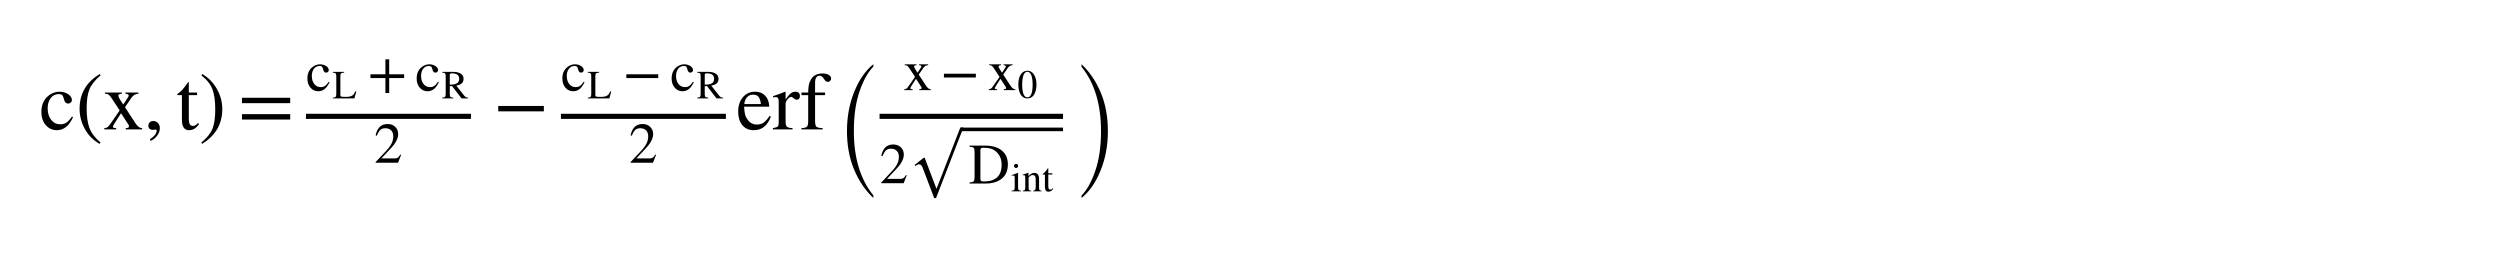
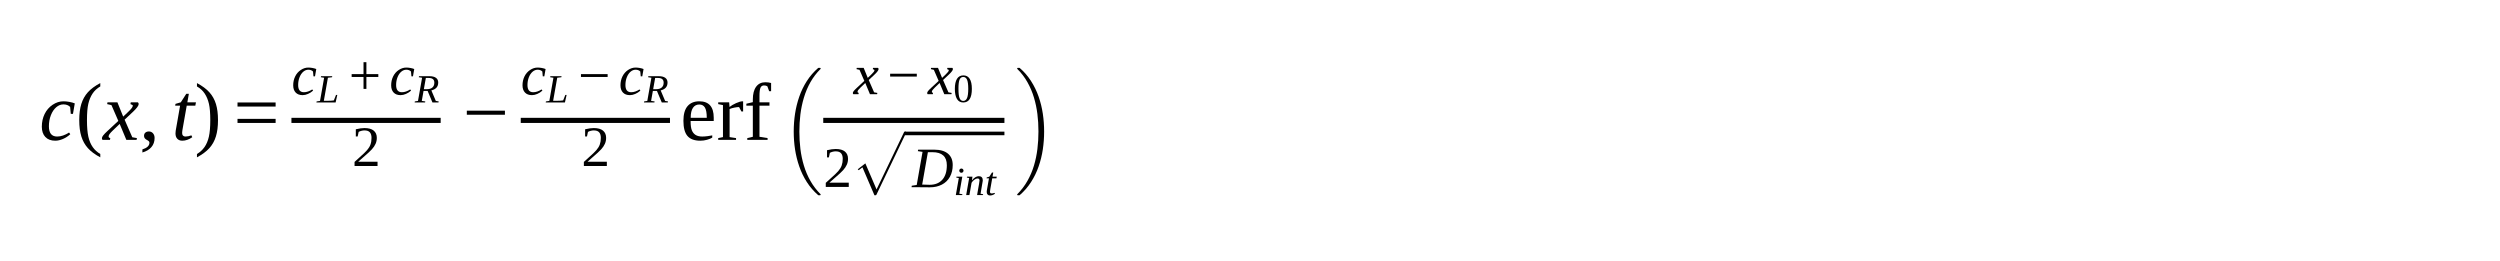
<svg xmlns="http://www.w3.org/2000/svg" xmlns:xlink="http://www.w3.org/1999/xlink" width="457.92pt" height="47.664pt" viewBox="0 0 457.92 47.664" version="1.1">
  <defs>
    <style type="text/css">*{stroke-linejoin: round; stroke-linecap: butt}</style>
  </defs>
  <g id="figure_1">
    <g id="patch_1">
      <path d="M 0 47.664  L 457.92 47.664  L 457.92 0  L 0 0  L 0 47.664  z " style="fill: none" />
    </g>
    <g id="axes_1" />
    <g id="text_1">
-       <g transform="translate(7.2 23.766) scale(0.15 -0.15)">
+       <g transform="translate(7.2 25.641) scale(0.15 -0.15)">
        <defs>
-           <path id="STIXGeneral-Regular-63" d="M 2547 998  L 2637 941  Q 2362 403 2112 205  Q 1786 -64 1376 -64  Q 845 -64 502 336  Q 160 736 160 1357  Q 160 2170 698 2618  Q 1094 2944 1562 2944  Q 1965 2944 2256 2749  Q 2547 2554 2547 2285  Q 2547 2176 2457 2096  Q 2368 2016 2246 2016  Q 2022 2016 1939 2310  L 1901 2451  Q 1850 2630 1773 2694  Q 1696 2758 1523 2758  Q 1133 2758 893 2451  Q 653 2144 653 1645  Q 653 1094 928 745  Q 1203 397 1645 397  Q 1920 397 2118 528  Q 2317 659 2547 998  z " transform="scale(0.015625)" />
-           <path id="STIXGeneral-Regular-28" d="M 1946 -1030  L 1869 -1133  Q 1126 -710 716 32  Q 307 774 307 1613  Q 307 3386 1888 4326  L 1946 4224  Q 1293 3667 1075 3126  Q 858 2586 858 1632  Q 858 685 1082 96  Q 1306 -493 1946 -1030  z " transform="scale(0.015625)" />
-           <path id="STIXGeneral-Regular-78" d="M 3066 0  L 1779 0  L 1779 96  Q 1939 109 1987 137  Q 2035 166 2035 250  Q 2035 307 1997 365  L 1414 1261  L 909 474  Q 781 275 781 211  Q 781 96 1037 96  L 1037 0  L 109 0  L 109 96  Q 269 109 355 169  Q 442 230 576 422  L 1306 1478  L 704 2400  Q 557 2624 454 2704  Q 352 2784 211 2784  L 154 2784  L 154 2880  L 1478 2880  L 1478 2784  Q 1203 2778 1203 2643  Q 1203 2509 1498 2074  Q 1581 1958 1587 1946  Q 1619 1990 1779 2227  Q 1811 2285 1856 2349  Q 1901 2413 1923 2451  Q 1946 2490 1971 2528  Q 1997 2566 2006 2595  Q 2016 2624 2016 2643  Q 2016 2765 1760 2784  L 1760 2880  L 2771 2880  L 2771 2784  Q 2445 2771 2253 2502  L 1722 1734  L 2541 480  Q 2790 96 3066 96  L 3066 0  z " transform="scale(0.015625)" />
-           <path id="STIXGeneral-Regular-2c" d="M 531 -902  L 467 -781  Q 998 -422 998 -96  Q 998 -13 909 -13  Q 883 -13 822 -25  Q 762 -38 723 -38  Q 352 -38 352 288  Q 352 454 457 553  Q 563 653 736 653  Q 954 653 1101 496  Q 1248 339 1248 96  Q 1248 -198 1053 -473  Q 858 -749 531 -902  z " transform="scale(0.015625)" />
-           <path id="STIXGeneral-Regular-74" d="M 1702 493  L 1786 422  Q 1478 -64 1011 -64  Q 448 -64 448 749  L 448 2675  L 109 2675  Q 83 2694 83 2720  Q 83 2771 192 2842  Q 435 2982 813 3526  Q 826 3546 874 3606  Q 922 3667 941 3706  Q 986 3706 986 3622  L 986 2880  L 1632 2880  L 1632 2675  L 986 2675  L 986 845  Q 986 538 1062 403  Q 1139 269 1318 269  Q 1510 269 1702 493  z " transform="scale(0.015625)" />
-           <path id="STIXGeneral-Regular-29" d="M 186 4224  L 262 4326  Q 992 3891 1408 3148  Q 1824 2406 1824 1581  Q 1824 -166 243 -1133  L 186 -1030  Q 845 -486 1059 54  Q 1274 595 1274 1562  Q 1274 2534 1059 3120  Q 845 3706 186 4224  z " transform="scale(0.015625)" />
-           <path id="STIXGeneral-Regular-3d" d="M 4077 2048  L 307 2048  L 307 2470  L 4077 2470  L 4077 2048  z M 4077 768  L 307 768  L 307 1190  L 4077 1190  L 4077 768  z " transform="scale(0.015625)" />
-           <path id="STIXGeneral-Regular-4c" d="M 3827 1114  L 3520 0  L 77 0  L 77 122  Q 429 141 531 256  Q 634 371 634 736  L 634 3494  Q 634 3872 541 3981  Q 448 4090 77 4115  L 77 4237  L 1888 4237  L 1888 4115  Q 1498 4090 1392 3984  Q 1286 3878 1286 3507  L 1286 538  Q 1286 358 1398 304  Q 1510 250 1862 250  L 2310 250  Q 3085 250 3392 640  Q 3520 813 3661 1114  L 3827 1114  z " transform="scale(0.015625)" />
-           <path id="STIXGeneral-Regular-2b" d="M 4070 1408  L 2400 1408  L 2400 -262  L 1978 -262  L 1978 1408  L 307 1408  L 307 1830  L 1978 1830  L 1978 3501  L 2400 3501  L 2400 1830  L 4070 1830  L 4070 1408  z " transform="scale(0.015625)" />
-           <path id="STIXGeneral-Regular-52" d="M 4224 0  L 3187 0  L 1664 1971  L 1306 1958  L 1306 717  Q 1306 352 1405 249  Q 1504 147 1875 122  L 1875 0  L 109 0  L 109 122  Q 474 154 563 262  Q 653 371 653 794  L 653 3526  Q 653 3885 563 3987  Q 474 4090 109 4115  L 109 4237  L 1850 4237  Q 2726 4237 3187 3859  Q 3501 3603 3501 3091  Q 3501 2221 2342 2042  L 3622 422  Q 3757 256 3878 198  Q 4000 141 4224 122  L 4224 0  z M 1306 3731  L 1306 2195  Q 1766 2202 1990 2246  Q 2214 2291 2438 2413  Q 2803 2618 2803 3142  Q 2803 4000 1632 4000  Q 1459 4000 1382 3945  Q 1306 3891 1306 3731  z " transform="scale(0.015625)" />
-           <path id="STIXGeneral-Regular-32" d="M 3034 877  L 2688 0  L 186 0  L 186 77  L 1325 1286  Q 1773 1754 1965 2144  Q 2157 2534 2157 2950  Q 2157 3379 1920 3616  Q 1683 3853 1267 3853  Q 922 3853 720 3673  Q 518 3494 326 3021  L 192 3053  Q 301 3648 630 3987  Q 960 4326 1523 4326  Q 2054 4326 2380 4006  Q 2707 3686 2707 3200  Q 2707 2477 1888 1613  L 832 486  L 2330 486  Q 2541 486 2665 569  Q 2790 653 2944 915  L 3034 877  z " transform="scale(0.015625)" />
-           <path id="STIXGeneral-Regular-2212" d="M 3974 1408  L 410 1408  L 410 1830  L 3974 1830  L 3974 1408  z " transform="scale(0.015625)" />
-           <path id="STIXGeneral-Regular-65" d="M 2611 1050  L 2714 1005  Q 2330 -64 1376 -64  Q 813 -64 486 329  Q 160 723 160 1389  Q 160 2074 525 2509  Q 890 2944 1485 2944  Q 2061 2944 2374 2502  Q 2560 2246 2592 1773  L 621 1773  Q 646 1370 700 1158  Q 755 947 915 730  Q 1184 378 1626 378  Q 1939 378 2153 531  Q 2368 685 2611 1050  z M 634 1978  L 1939 1978  Q 1882 2381 1750 2547  Q 1619 2714 1312 2714  Q 1043 2714 864 2525  Q 685 2336 634 1978  z " transform="scale(0.015625)" />
-           <path id="STIXGeneral-Regular-72" d="M 1024 2931  L 1024 2342  Q 1267 2688 1430 2816  Q 1594 2944 1792 2944  Q 1958 2944 2051 2854  Q 2144 2765 2144 2605  Q 2144 2470 2077 2393  Q 2010 2317 1894 2317  Q 1773 2317 1638 2445  Q 1536 2541 1472 2541  Q 1338 2541 1181 2355  Q 1024 2170 1024 2016  L 1024 576  Q 1024 301 1133 205  Q 1242 109 1568 96  L 1568 0  L 32 0  L 32 96  Q 339 154 412 224  Q 486 294 486 538  L 486 2138  Q 486 2349 438 2435  Q 390 2522 269 2522  Q 166 2522 45 2496  L 45 2598  Q 448 2726 992 2944  L 1024 2931  z " transform="scale(0.015625)" />
-           <path id="STIXGeneral-Regular-66" d="M 134 2880  L 659 2880  Q 666 3264 710 3478  Q 755 3693 883 3910  Q 1152 4371 1786 4371  Q 2074 4371 2262 4259  Q 2451 4147 2451 3974  Q 2451 3866 2374 3789  Q 2298 3712 2182 3712  Q 2029 3712 1894 3942  Q 1741 4192 1555 4192  Q 1197 4192 1197 3622  L 1197 2880  L 1978 2880  L 1978 2675  L 1197 2675  L 1197 666  Q 1197 307 1299 208  Q 1402 109 1792 96  L 1792 0  L 128 0  L 128 96  Q 474 115 566 214  Q 659 314 659 666  L 659 2675  L 134 2675  L 134 2880  z " transform="scale(0.015625)" />
-           <path id="STIXSizeTwoSym-Regular-28" d="M 3219 -1555  L 3219 -1786  Q 2144 -774 1517 730  Q 890 2234 890 4115  Q 890 6003 1533 7593  Q 2176 9184 3219 10022  L 3219 9811  Q 2490 9062 1994 7606  Q 1498 6150 1498 4115  Q 1498 563 3219 -1555  z " transform="scale(0.015625)" />
-           <path id="STIXGeneral-Regular-30" d="M 3046 2112  Q 3046 1683 2963 1302  Q 2880 922 2717 602  Q 2554 282 2266 96  Q 1978 -90 1600 -90  Q 1210 -90 915 108  Q 621 307 461 640  Q 301 973 227 1350  Q 154 1728 154 2150  Q 154 2746 301 3222  Q 448 3699 790 4012  Q 1133 4326 1626 4326  Q 2253 4326 2649 3712  Q 3046 3098 3046 2112  z M 2432 2080  Q 2432 3091 2217 3625  Q 2003 4160 1587 4160  Q 1190 4160 979 3622  Q 768 3085 768 2106  Q 768 1120 979 598  Q 1190 77 1600 77  Q 2003 77 2217 598  Q 2432 1120 2432 2080  z " transform="scale(0.015625)" />
-           <path id="STIXGeneral-Regular-221a" d="M 6163 6227  L 3104 -1658  L 2899 -1658  L 1606 1734  Q 1466 2112 1210 2112  Q 1011 2112 794 1914  L 717 2042  L 1715 2835  L 1837 2835  L 3142 -595  L 3168 -595  L 5818 6227  L 6163 6227  z " transform="scale(0.015625)" />
-           <path id="STIXGeneral-Regular-44" d="M 102 4237  L 1830 4237  Q 3078 4237 3750 3654  Q 4384 3110 4384 2138  Q 4384 966 3514 410  Q 2880 0 1901 0  L 102 0  L 102 122  Q 474 147 570 252  Q 666 358 666 736  L 666 3520  Q 666 3891 570 3990  Q 474 4090 102 4115  L 102 4237  z M 1318 3731  L 1318 538  Q 1318 365 1379 301  Q 1440 237 1626 237  Q 2125 237 2432 307  Q 2739 378 3021 570  Q 3686 1018 3686 2099  Q 3686 3027 3078 3558  Q 2803 3802 2476 3901  Q 2150 4000 1658 4000  Q 1472 4000 1395 3942  Q 1318 3885 1318 3731  z " transform="scale(0.015625)" />
-           <path id="STIXGeneral-Regular-69" d="M 1152 4045  Q 1152 3904 1056 3811  Q 960 3718 819 3718  Q 685 3718 592 3811  Q 499 3904 499 4045  Q 499 4179 595 4275  Q 691 4371 826 4371  Q 966 4371 1059 4275  Q 1152 4179 1152 4045  z M 1619 0  L 102 0  L 102 96  Q 435 115 521 211  Q 608 307 608 666  L 608 2118  Q 608 2342 563 2432  Q 518 2522 397 2522  Q 243 2522 128 2490  L 128 2592  L 1120 2944  L 1146 2918  L 1146 672  Q 1146 314 1226 218  Q 1306 122 1619 96  L 1619 0  z " transform="scale(0.015625)" />
-           <path id="STIXGeneral-Regular-6e" d="M 3104 0  L 1773 0  L 1779 96  Q 2016 115 2096 233  Q 2176 352 2176 672  L 2176 1946  Q 2176 2592 1709 2592  Q 1549 2592 1408 2515  Q 1267 2438 1050 2227  L 1050 461  Q 1050 269 1136 192  Q 1222 115 1466 96  L 1466 0  L 115 0  L 115 96  Q 358 115 435 214  Q 512 314 512 602  L 512 2157  Q 512 2394 467 2483  Q 422 2573 288 2573  Q 160 2573 102 2547  L 102 2656  Q 550 2784 979 2944  L 1030 2925  L 1030 2426  L 1037 2426  Q 1491 2944 1958 2944  Q 2323 2944 2518 2688  Q 2714 2432 2714 1958  L 2714 544  Q 2714 288 2790 205  Q 2867 122 3104 96  L 3104 0  z " transform="scale(0.015625)" />
-           <path id="STIXSizeTwoSym-Regular-29" d="M 730 9792  L 730 10022  Q 1805 9011 2432 7507  Q 3059 6003 3059 4115  Q 3059 2234 2416 643  Q 1773 -947 730 -1786  L 730 -1574  Q 1459 -826 1955 633  Q 2451 2093 2451 4115  Q 2451 7674 730 9792  z " transform="scale(0.015625)" />
+           <path id="LiberationSerif-Italic-63" d="M 2419 444  Q 2166 209 1850 73  Q 1534 -63 1250 -63  Q 747 -63 472 228  Q 197 519 197 1031  Q 197 1575 415 2023  Q 634 2472 1039 2744  Q 1444 3016 1888 3016  Q 2109 3016 2359 2969  Q 2609 2922 2772 2853  L 2631 2034  L 2459 2034  L 2409 2578  Q 2213 2775 1884 2775  Q 1584 2775 1323 2553  Q 1063 2331 906 1934  Q 750 1538 750 1063  Q 750 263 1394 263  Q 1841 263 2325 575  L 2419 444  z " transform="scale(0.015625)" />
+           <path id="LiberationSerif-28" d="M 884 1544  Q 884 731 993 248  Q 1103 -234 1337 -565  Q 1572 -897 1925 -1100  L 1925 -1363  Q 1306 -1034 957 -645  Q 609 -256 445 270  Q 281 797 281 1544  Q 281 2288 443 2811  Q 606 3334 953 3721  Q 1300 4109 1925 4441  L 1925 4178  Q 1544 3959 1319 3617  Q 1094 3275 989 2819  Q 884 2363 884 1544  z " transform="scale(0.015625)" />
+           <path id="LiberationSerif-Italic-78" d="M 444 263  Q 444 175 575 141  L 550 0  L -28 0  Q -78 41 -78 134  Q -78 222 20 350  Q 119 478 350 691  L 1203 1484  L 666 2719  L 331 2797  L 356 2938  L 1131 2938  L 1584 1819  L 1972 2188  Q 2172 2378 2253 2487  Q 2334 2597 2334 2675  Q 2334 2706 2306 2729  Q 2278 2753 2150 2797  L 2175 2938  L 2728 2938  Q 2794 2888 2794 2803  Q 2794 2619 2363 2209  L 1694 1581  L 2294 206  L 2656 141  L 2631 0  L 1831 0  L 1309 1250  L 775 738  Q 603 572 523 464  Q 444 356 444 263  z " transform="scale(0.015625)" />
+           <path id="LiberationSerif-2c" d="M 1197 153  Q 1197 -275 948 -564  Q 700 -853 244 -984  L 244 -744  Q 794 -569 794 -219  Q 794 -156 747 -106  Q 700 -56 584 3  Q 372 113 372 313  Q 372 481 478 570  Q 584 659 750 659  Q 950 659 1073 515  Q 1197 372 1197 153  z " transform="scale(0.015625)" />
+           <path id="LiberationSerif-Italic-74" d="M 825 544  Q 825 403 895 333  Q 966 263 1075 263  Q 1303 263 1550 356  L 1616 209  Q 1231 -63 838 -63  Q 591 -63 448 87  Q 306 238 306 506  Q 306 597 323 720  Q 341 844 666 2675  L 281 2675  L 306 2816  L 722 2938  L 1150 3603  L 1350 3603  L 1234 2938  L 1906 2938  L 1856 2675  L 1184 2675  L 881 959  Q 825 672 825 544  z " transform="scale(0.015625)" />
+           <path id="LiberationSerif-29" d="M 206 -1363  L 206 -1100  Q 559 -897 793 -564  Q 1028 -231 1137 251  Q 1247 734 1247 1544  Q 1247 2363 1142 2819  Q 1038 3275 813 3617  Q 588 3959 206 4178  L 206 4441  Q 831 4106 1178 3720  Q 1525 3334 1687 2811  Q 1850 2288 1850 1544  Q 1850 800 1687 273  Q 1525 -253 1178 -640  Q 831 -1028 206 -1363  z " transform="scale(0.015625)" />
+           <path id="LiberationSerif-3d" d="M 3297 1644  L 3297 1325  L 319 1325  L 319 1644  L 3297 1644  z M 3297 2925  L 3297 2606  L 319 2606  L 319 2925  L 3297 2925  z " transform="scale(0.015625)" />
+           <path id="LiberationSerif-Italic-4c" d="M 1109 269  L 1778 269  Q 2372 269 2706 331  L 3053 1203  L 3256 1203  L 2988 0  L -75 0  L -44 166  L 503 250  L 1156 3944  L 631 4025  L 663 4191  L 2450 4191  L 2419 4025  L 1759 3944  L 1109 269  z " transform="scale(0.015625)" />
+           <path id="LiberationSerif-2b" d="M 1966 1966  L 1966 634  L 1644 634  L 1644 1966  L 319 1966  L 319 2284  L 1644 2284  L 1644 3616  L 1966 3616  L 1966 2284  L 3297 2284  L 3297 1966  L 1966 1966  z " transform="scale(0.015625)" />
+           <path id="LiberationSerif-Italic-52" d="M 1388 1838  L 1106 250  L 1666 166  L 1634 0  L -34 0  L -3 166  L 503 250  L 1156 3944  L 631 4025  L 663 4191  L 2325 4191  Q 3009 4191 3368 3931  Q 3728 3672 3728 3175  Q 3728 2188 2634 1925  L 3344 250  L 3803 166  L 3772 0  L 2809 0  L 2041 1838  L 1388 1838  z M 1925 2119  Q 2494 2119 2801 2389  Q 3109 2659 3109 3156  Q 3109 3909 2216 3909  L 1753 3909  L 1438 2119  L 1925 2119  z " transform="scale(0.015625)" />
+           <path id="LiberationSerif-32" d="M 2847 0  L 281 0  L 281 459  L 863 988  Q 1422 1478 1684 1781  Q 1947 2084 2061 2406  Q 2175 2728 2175 3144  Q 2175 3550 1990 3762  Q 1806 3975 1388 3975  Q 1222 3975 1047 3929  Q 872 3884 738 3809  L 628 3297  L 422 3297  L 422 4103  Q 991 4238 1388 4238  Q 2075 4238 2420 3952  Q 2766 3666 2766 3144  Q 2766 2794 2630 2483  Q 2494 2172 2212 1864  Q 1931 1556 1281 1003  Q 1003 766 691 481  L 2847 481  L 2847 0  z " transform="scale(0.015625)" />
+           <path id="LiberationSerif-2212" d="M 3297 2284  L 3297 1966  L 319 1966  L 319 2284  L 3297 2284  z " transform="scale(0.015625)" />
+           <path id="LiberationSerif-65" d="M 813 1478  L 813 1422  Q 813 991 908 752  Q 1003 513 1201 388  Q 1400 263 1722 263  Q 1891 263 2122 291  Q 2353 319 2503 353  L 2503 178  Q 2353 81 2095 9  Q 1838 -63 1569 -63  Q 884 -63 567 306  Q 250 675 250 1491  Q 250 2259 572 2637  Q 894 3016 1491 3016  Q 2619 3016 2619 1734  L 2619 1478  L 813 1478  z M 1491 2766  Q 1166 2766 992 2503  Q 819 2241 819 1728  L 2075 1728  Q 2075 2288 1931 2527  Q 1788 2766 1491 2766  z " transform="scale(0.015625)" />
+           <path id="LiberationSerif-72" d="M 2075 3016  L 2075 2222  L 1941 2222  L 1759 2566  Q 1603 2566 1389 2523  Q 1175 2481 1019 2413  L 1019 219  L 1522 141  L 1522 0  L 128 0  L 128 141  L 500 219  L 500 2719  L 128 2797  L 128 2938  L 984 2938  L 1013 2572  Q 1200 2728 1520 2872  Q 1841 3016 2028 3016  L 2075 3016  z " transform="scale(0.015625)" />
+           <path id="LiberationSerif-66" d="M 703 2675  L 197 2675  L 197 2828  L 703 2950  L 703 3156  Q 703 3806 961 4156  Q 1219 4506 1684 4506  Q 1925 4506 2131 4447  L 2131 3806  L 1978 3806  L 1838 4191  Q 1731 4256 1581 4256  Q 1384 4256 1303 4081  Q 1222 3906 1222 3425  L 1222 2938  L 2003 2938  L 2003 2675  L 1222 2675  L 1222 244  L 1856 141  L 1856 0  L 269 0  L 269 141  L 703 244  L 703 2675  z " transform="scale(0.015625)" />
+           <path id="Cmex10-b3" d="M 3359 -11244  Q 2763 -10725 2339 -10065  Q 1916 -9406 1655 -8656  Q 1394 -7906 1273 -7115  Q 1153 -6325 1153 -5503  Q 1153 -4678 1273 -3886  Q 1394 -3094 1655 -2344  Q 1916 -1594 2339 -934  Q 2763 -275 3359 244  Q 3359 256 3391 256  L 3541 256  Q 3559 256 3575 236  Q 3591 216 3591 197  Q 3591 172 3578 159  Q 3031 -388 2662 -1041  Q 2294 -1694 2072 -2439  Q 1850 -3184 1756 -3948  Q 1663 -4713 1663 -5509  Q 1663 -6303 1756 -7070  Q 1850 -7838 2072 -8575  Q 2294 -9313 2667 -9969  Q 3041 -10625 3578 -11163  Q 3591 -11175 3591 -11200  Q 3591 -11216 3573 -11236  Q 3556 -11256 3541 -11256  L 3391 -11256  Q 3359 -11256 3359 -11244  z " transform="scale(0.015625)" />
+           <path id="LiberationSerif-30" d="M 2956 2113  Q 2956 -63 1581 -63  Q 919 -63 581 493  Q 244 1050 244 2113  Q 244 3153 581 3704  Q 919 4256 1606 4256  Q 2269 4256 2612 3711  Q 2956 3166 2956 2113  z M 2381 2113  Q 2381 3119 2190 3562  Q 2000 4006 1581 4006  Q 1175 4006 997 3587  Q 819 3169 819 2113  Q 819 1050 1000 617  Q 1181 184 1581 184  Q 1994 184 2187 639  Q 2381 1094 2381 2113  z " transform="scale(0.015625)" />
+           <path id="Cmex10-70" d="M 2713 -7425  L 1269 -4063  L 819 -4409  L 703 -4294  L 1619 -3584  L 2969 -6725  L 6291 197  Q 6322 256 6400 256  Q 6453 256 6490 218  Q 6528 181 6528 128  Q 6528 97 6522 84  L 2950 -7366  Q 2925 -7425 2853 -7425  L 2713 -7425  z " transform="scale(0.015625)" />
+           <path id="LiberationSerif-Italic-44" d="M 3869 2453  Q 3869 3909 2259 3909  L 1753 3909  L 1116 294  Q 1616 269 1941 269  Q 2859 269 3364 836  Q 3869 1403 3869 2453  z M 2450 4191  Q 3459 4191 3992 3748  Q 4525 3306 4525 2475  Q 4525 1728 4211 1159  Q 3897 591 3315 289  Q 2734 -13 1966 -13  L 463 0  L -72 0  L -44 166  L 506 250  L 1156 3944  L 634 4025  L 663 4191  L 2450 4191  z " transform="scale(0.015625)" />
+           <path id="LiberationSerif-Italic-69" d="M 913 219  L 1403 141  L 1378 0  L 356 0  L 834 2719  L 431 2797  L 456 2938  L 1391 2938  L 913 219  z M 1584 3897  Q 1584 3759 1484 3659  Q 1384 3559 1244 3559  Q 1106 3559 1006 3659  Q 906 3759 906 3897  Q 906 4038 1006 4138  Q 1106 4238 1244 4238  Q 1384 4238 1484 4138  Q 1584 4038 1584 3897  z " transform="scale(0.015625)" />
+           <path id="LiberationSerif-Italic-6e" d="M 2359 2338  Q 2359 2478 2284 2565  Q 2209 2653 2047 2653  Q 1816 2653 1542 2456  Q 1269 2259 1091 1969  L 747 0  L 228 0  L 706 2722  L 338 2800  L 363 2941  L 1231 2941  L 1147 2341  Q 1409 2678 1690 2847  Q 1972 3016 2244 3016  Q 2559 3016 2718 2845  Q 2878 2675 2878 2356  Q 2878 2313 2865 2222  Q 2853 2131 2525 216  L 2934 141  L 2909 0  L 1969 0  L 2288 1819  Q 2359 2216 2359 2338  z " transform="scale(0.015625)" />
+           <path id="Cmex10-b4" d="M 281 -11256  Q 225 -11256 225 -11200  Q 225 -11175 238 -11163  Q 781 -10619 1156 -9955  Q 1531 -9291 1747 -8566  Q 1963 -7841 2056 -7075  Q 2150 -6309 2150 -5497  Q 2150 -4666 2054 -3906  Q 1959 -3147 1743 -2425  Q 1528 -1703 1154 -1039  Q 781 -375 238 159  Q 225 172 225 197  Q 225 256 281 256  L 428 256  Q 447 256 459 244  Q 1050 -266 1478 -933  Q 1906 -1600 2167 -2348  Q 2428 -3097 2545 -3887  Q 2663 -4678 2663 -5503  Q 2663 -6325 2545 -7114  Q 2428 -7903 2167 -8653  Q 1906 -9403 1478 -10068  Q 1050 -10734 459 -11244  Q 447 -11256 428 -11256  L 281 -11256  z " transform="scale(0.015625)" />
        </defs>
-         <use xlink:href="#STIXGeneral-Regular-63" transform="translate(0 0.460938)" />
-         <use xlink:href="#STIXGeneral-Regular-28" transform="translate(44.39999 0.460938)" />
-         <use xlink:href="#STIXGeneral-Regular-78" transform="translate(77.69998 0.460938)" />
-         <use xlink:href="#STIXGeneral-Regular-2c" transform="translate(127.7 0.460938)" />
-         <use xlink:href="#STIXGeneral-Regular-74" transform="translate(167.1399 0.460938)" />
-         <use xlink:href="#STIXGeneral-Regular-29" transform="translate(194.9399 0.460938)" />
-         <use xlink:href="#STIXGeneral-Regular-3d" transform="translate(242.6799 0.460938)" />
-         <use xlink:href="#STIXGeneral-Regular-63" transform="translate(325.6199 47.70781) scale(0.7)" />
-         <use xlink:href="#STIXGeneral-Regular-4c" transform="translate(357.8024 38.25781) scale(0.49)" />
-         <use xlink:href="#STIXGeneral-Regular-2b" transform="translate(400.9994 47.70781) scale(0.7)" />
-         <use xlink:href="#STIXGeneral-Regular-63" transform="translate(459.0574 47.70781) scale(0.7)" />
-         <use xlink:href="#STIXGeneral-Regular-52" transform="translate(491.2399 38.25781) scale(0.49)" />
-         <use xlink:href="#STIXGeneral-Regular-32" transform="translate(408.6199 -40.30781) scale(0.7)" />
-         <use xlink:href="#STIXGeneral-Regular-2212" transform="translate(554.0129 0.460938)" />
-         <use xlink:href="#STIXGeneral-Regular-63" transform="translate(636.9528 47.70781) scale(0.7)" />
-         <use xlink:href="#STIXGeneral-Regular-4c" transform="translate(669.1353 38.25781) scale(0.49)" />
-         <use xlink:href="#STIXGeneral-Regular-2212" transform="translate(712.3323 47.70781) scale(0.7)" />
-         <use xlink:href="#STIXGeneral-Regular-63" transform="translate(770.3903 47.70781) scale(0.7)" />
-         <use xlink:href="#STIXGeneral-Regular-52" transform="translate(802.5728 38.25781) scale(0.49)" />
-         <use xlink:href="#STIXGeneral-Regular-32" transform="translate(719.9528 -40.30781) scale(0.7)" />
-         <use xlink:href="#STIXGeneral-Regular-65" transform="translate(850.9058 0.460938)" />
-         <use xlink:href="#STIXGeneral-Regular-72" transform="translate(895.3058 0.460938)" />
-         <use xlink:href="#STIXGeneral-Regular-66" transform="translate(928.6058 0.460938)" />
-         <use xlink:href="#STIXSizeTwoSym-Regular-28" transform="translate(973.9394 -58.60625) scale(0.885264)" />
-         <use xlink:href="#STIXGeneral-Regular-78" transform="translate(1055.066 48.39688) scale(0.7)" />
-         <use xlink:href="#STIXGeneral-Regular-2212" transform="translate(1100.174 48.39688) scale(0.7)" />
-         <use xlink:href="#STIXGeneral-Regular-78" transform="translate(1158.232 48.39688) scale(0.7)" />
-         <use xlink:href="#STIXGeneral-Regular-30" transform="translate(1194.334 38.94687) scale(0.49)" />
-         <use xlink:href="#STIXGeneral-Regular-32" transform="translate(1026.066 -65.3) scale(0.7)" />
-         <use xlink:href="#STIXGeneral-Regular-221a" transform="translate(1061.066 -65.3) scale(0.7)" />
-         <use xlink:href="#STIXGeneral-Regular-44" transform="translate(1134.776 -65.70937) scale(0.7)" />
-         <use xlink:href="#STIXGeneral-Regular-69" transform="translate(1186.418 -75.15937) scale(0.49)" />
-         <use xlink:href="#STIXGeneral-Regular-6e" transform="translate(1200.04 -75.15937) scale(0.49)" />
-         <use xlink:href="#STIXGeneral-Regular-74" transform="translate(1224.54 -75.15937) scale(0.49)" />
-         <use xlink:href="#STIXSizeTwoSym-Regular-29" transform="translate(1262.562 -58.60625) scale(0.885264)" />
-         <path d="M 325.62 13.258  L 325.62 19.508  L 527.073 19.508  L 527.073 13.258  L 325.62 13.258  z " />
-         <path d="M 636.953 13.258  L 636.953 19.508  L 838.406 19.508  L 838.406 13.258  L 636.953 13.258  z " />
-         <path d="M 1026.066 13.258  L 1026.066 19.508  L 1250.062 19.508  L 1250.062 13.258  L 1026.066 13.258  z " />
-         <path d="M 1126.026 -1.742  L 1126.026 2.633  L 1250.062 2.633  L 1250.062 -1.742  L 1126.026 -1.742  z " />
+         <use xlink:href="#LiberationSerif-Italic-63" transform="translate(0 0.106562)" />
+         <use xlink:href="#LiberationSerif-28" transform="translate(44.38477 0.106562)" />
+         <use xlink:href="#LiberationSerif-Italic-78" transform="translate(77.68555 0.106562)" />
+         <use xlink:href="#LiberationSerif-2c" transform="translate(122.0703 0.106562)" />
+         <use xlink:href="#LiberationSerif-Italic-74" transform="translate(161.5137 0.106562)" />
+         <use xlink:href="#LiberationSerif-29" transform="translate(189.2969 0.106562)" />
+         <use xlink:href="#LiberationSerif-3d" transform="translate(237.041 0.106562)" />
+         <use xlink:href="#LiberationSerif-Italic-63" transform="translate(307.8809 55.45) scale(0.7)" />
+         <use xlink:href="#LiberationSerif-Italic-4c" transform="translate(338.9502 45.80969) scale(0.49)" />
+         <use xlink:href="#LiberationSerif-2b" transform="translate(377.9187 55.45) scale(0.7)" />
+         <use xlink:href="#LiberationSerif-Italic-63" transform="translate(427.5066 55.45) scale(0.7)" />
+         <use xlink:href="#LiberationSerif-Italic-52" transform="translate(458.576 45.80969) scale(0.49)" />
+         <use xlink:href="#LiberationSerif-32" transform="translate(381.8809 -31.79344) scale(0.7)" />
+         <use xlink:href="#LiberationSerif-2212" transform="translate(517.0572 0.106562)" />
+         <use xlink:href="#LiberationSerif-Italic-63" transform="translate(587.897 55.45) scale(0.7)" />
+         <use xlink:href="#LiberationSerif-Italic-4c" transform="translate(618.9664 45.80969) scale(0.49)" />
+         <use xlink:href="#LiberationSerif-2212" transform="translate(657.9349 55.45) scale(0.7)" />
+         <use xlink:href="#LiberationSerif-Italic-63" transform="translate(707.5228 55.45) scale(0.7)" />
+         <use xlink:href="#LiberationSerif-Italic-52" transform="translate(738.5921 45.80969) scale(0.49)" />
+         <use xlink:href="#LiberationSerif-32" transform="translate(661.897 -31.79344) scale(0.7)" />
+         <use xlink:href="#LiberationSerif-65" transform="translate(782.63 0.106562)" />
+         <use xlink:href="#LiberationSerif-72" transform="translate(827.0148 0.106562)" />
+         <use xlink:href="#LiberationSerif-66" transform="translate(860.3155 0.106562)" />
+         <use xlink:href="#Cmex10-b3" transform="translate(905.6527 84.60656) scale(0.864702)" />
+         <use xlink:href="#LiberationSerif-Italic-78" transform="translate(994.2891 55.93234) scale(0.7)" />
+         <use xlink:href="#LiberationSerif-2212" transform="translate(1035.469 55.93234) scale(0.7)" />
+         <use xlink:href="#LiberationSerif-Italic-78" transform="translate(1085.057 55.93234) scale(0.7)" />
+         <use xlink:href="#LiberationSerif-30" transform="translate(1116.126 46.29203) scale(0.49)" />
+         <use xlink:href="#LiberationSerif-32" transform="translate(957.2891 -57.34891) scale(0.7)" />
+         <use xlink:href="#Cmex10-70" transform="translate(992.2891 7.765937) scale(0.648555)" />
+         <use xlink:href="#LiberationSerif-Italic-44" transform="translate(1065.888 -57.65438) scale(0.7)" />
+         <use xlink:href="#LiberationSerif-Italic-69" transform="translate(1116.439 -67.29469) scale(0.49)" />
+         <use xlink:href="#LiberationSerif-Italic-6e" transform="translate(1130.053 -67.29469) scale(0.49)" />
+         <use xlink:href="#LiberationSerif-Italic-74" transform="translate(1154.553 -67.29469) scale(0.49)" />
+         <use xlink:href="#Cmex10-b4" transform="translate(1191.024 84.60656) scale(0.864702)" />
+         <path d="M 307.881 20.81  L 307.881 27.06  L 490.114 27.06  L 490.114 20.81  L 307.881 20.81  z " />
+         <path d="M 587.897 20.81  L 587.897 27.06  L 770.13 27.06  L 770.13 20.81  L 587.897 20.81  z " />
+         <path d="M 957.289 20.81  L 957.289 27.06  L 1178.524 27.06  L 1178.524 20.81  L 957.289 20.81  z " />
+         <path d="M 1057.138 5.81  L 1057.138 10.185  L 1178.524 10.185  L 1178.524 5.81  L 1057.138 5.81  z " />
      </g>
    </g>
  </g>
</svg>
